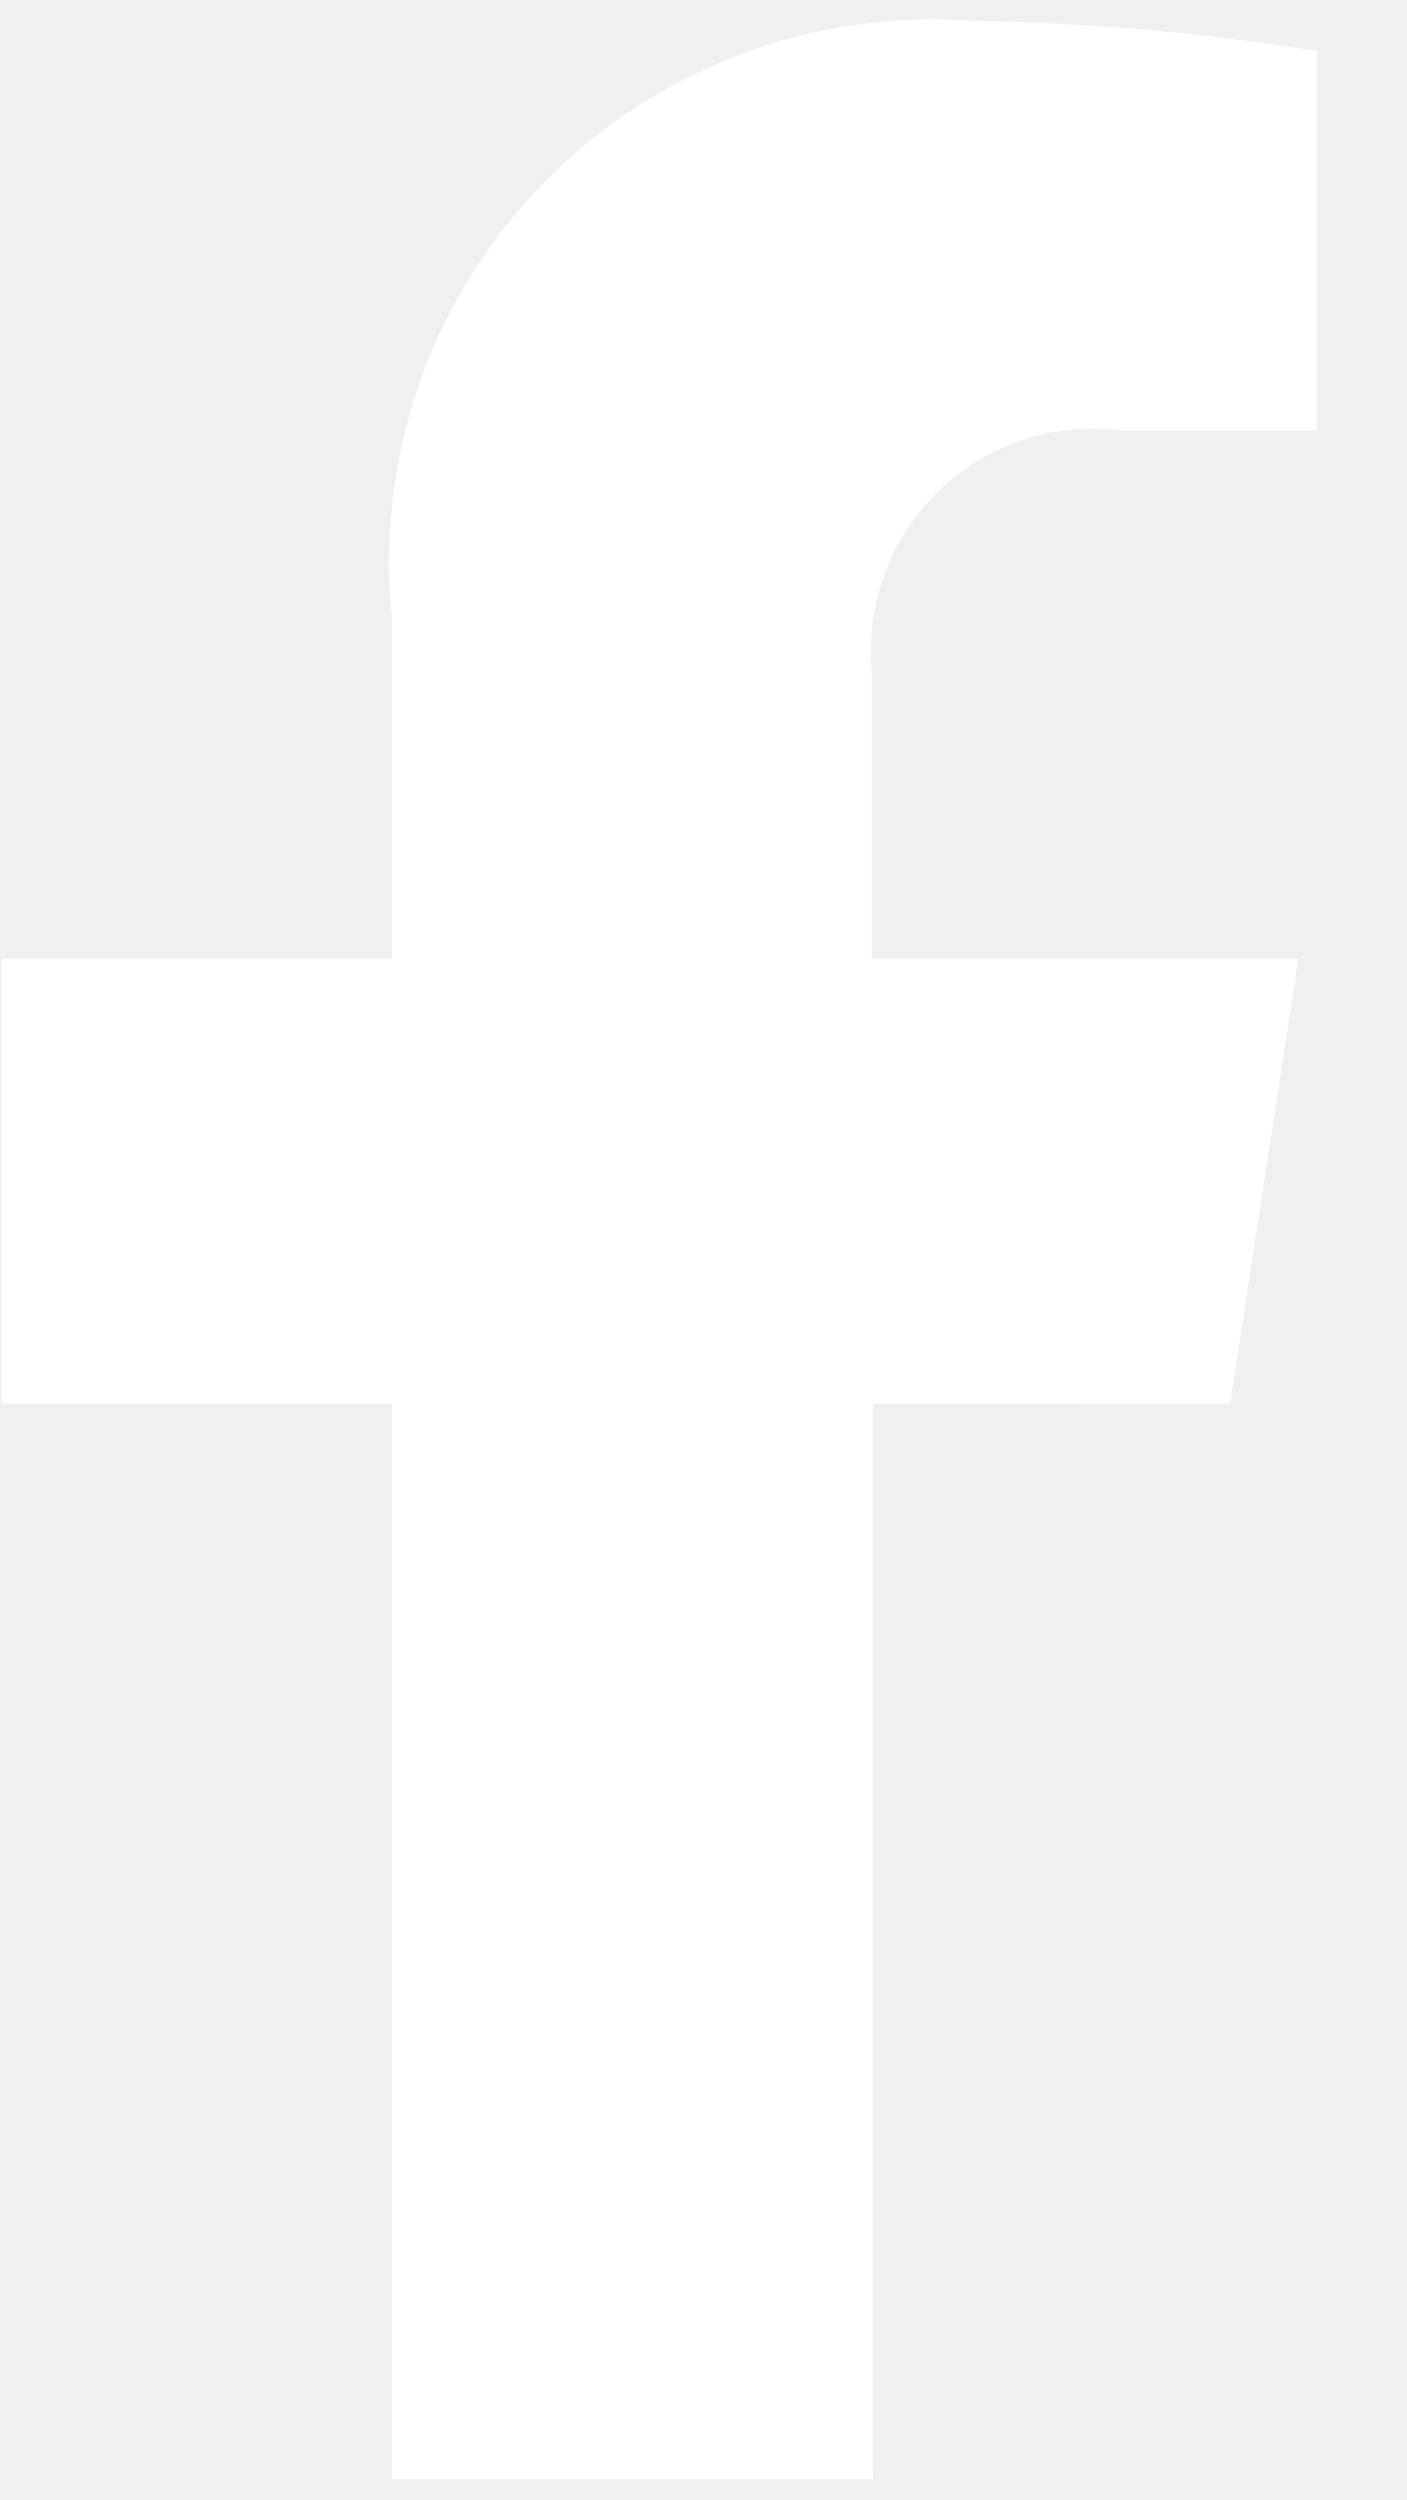
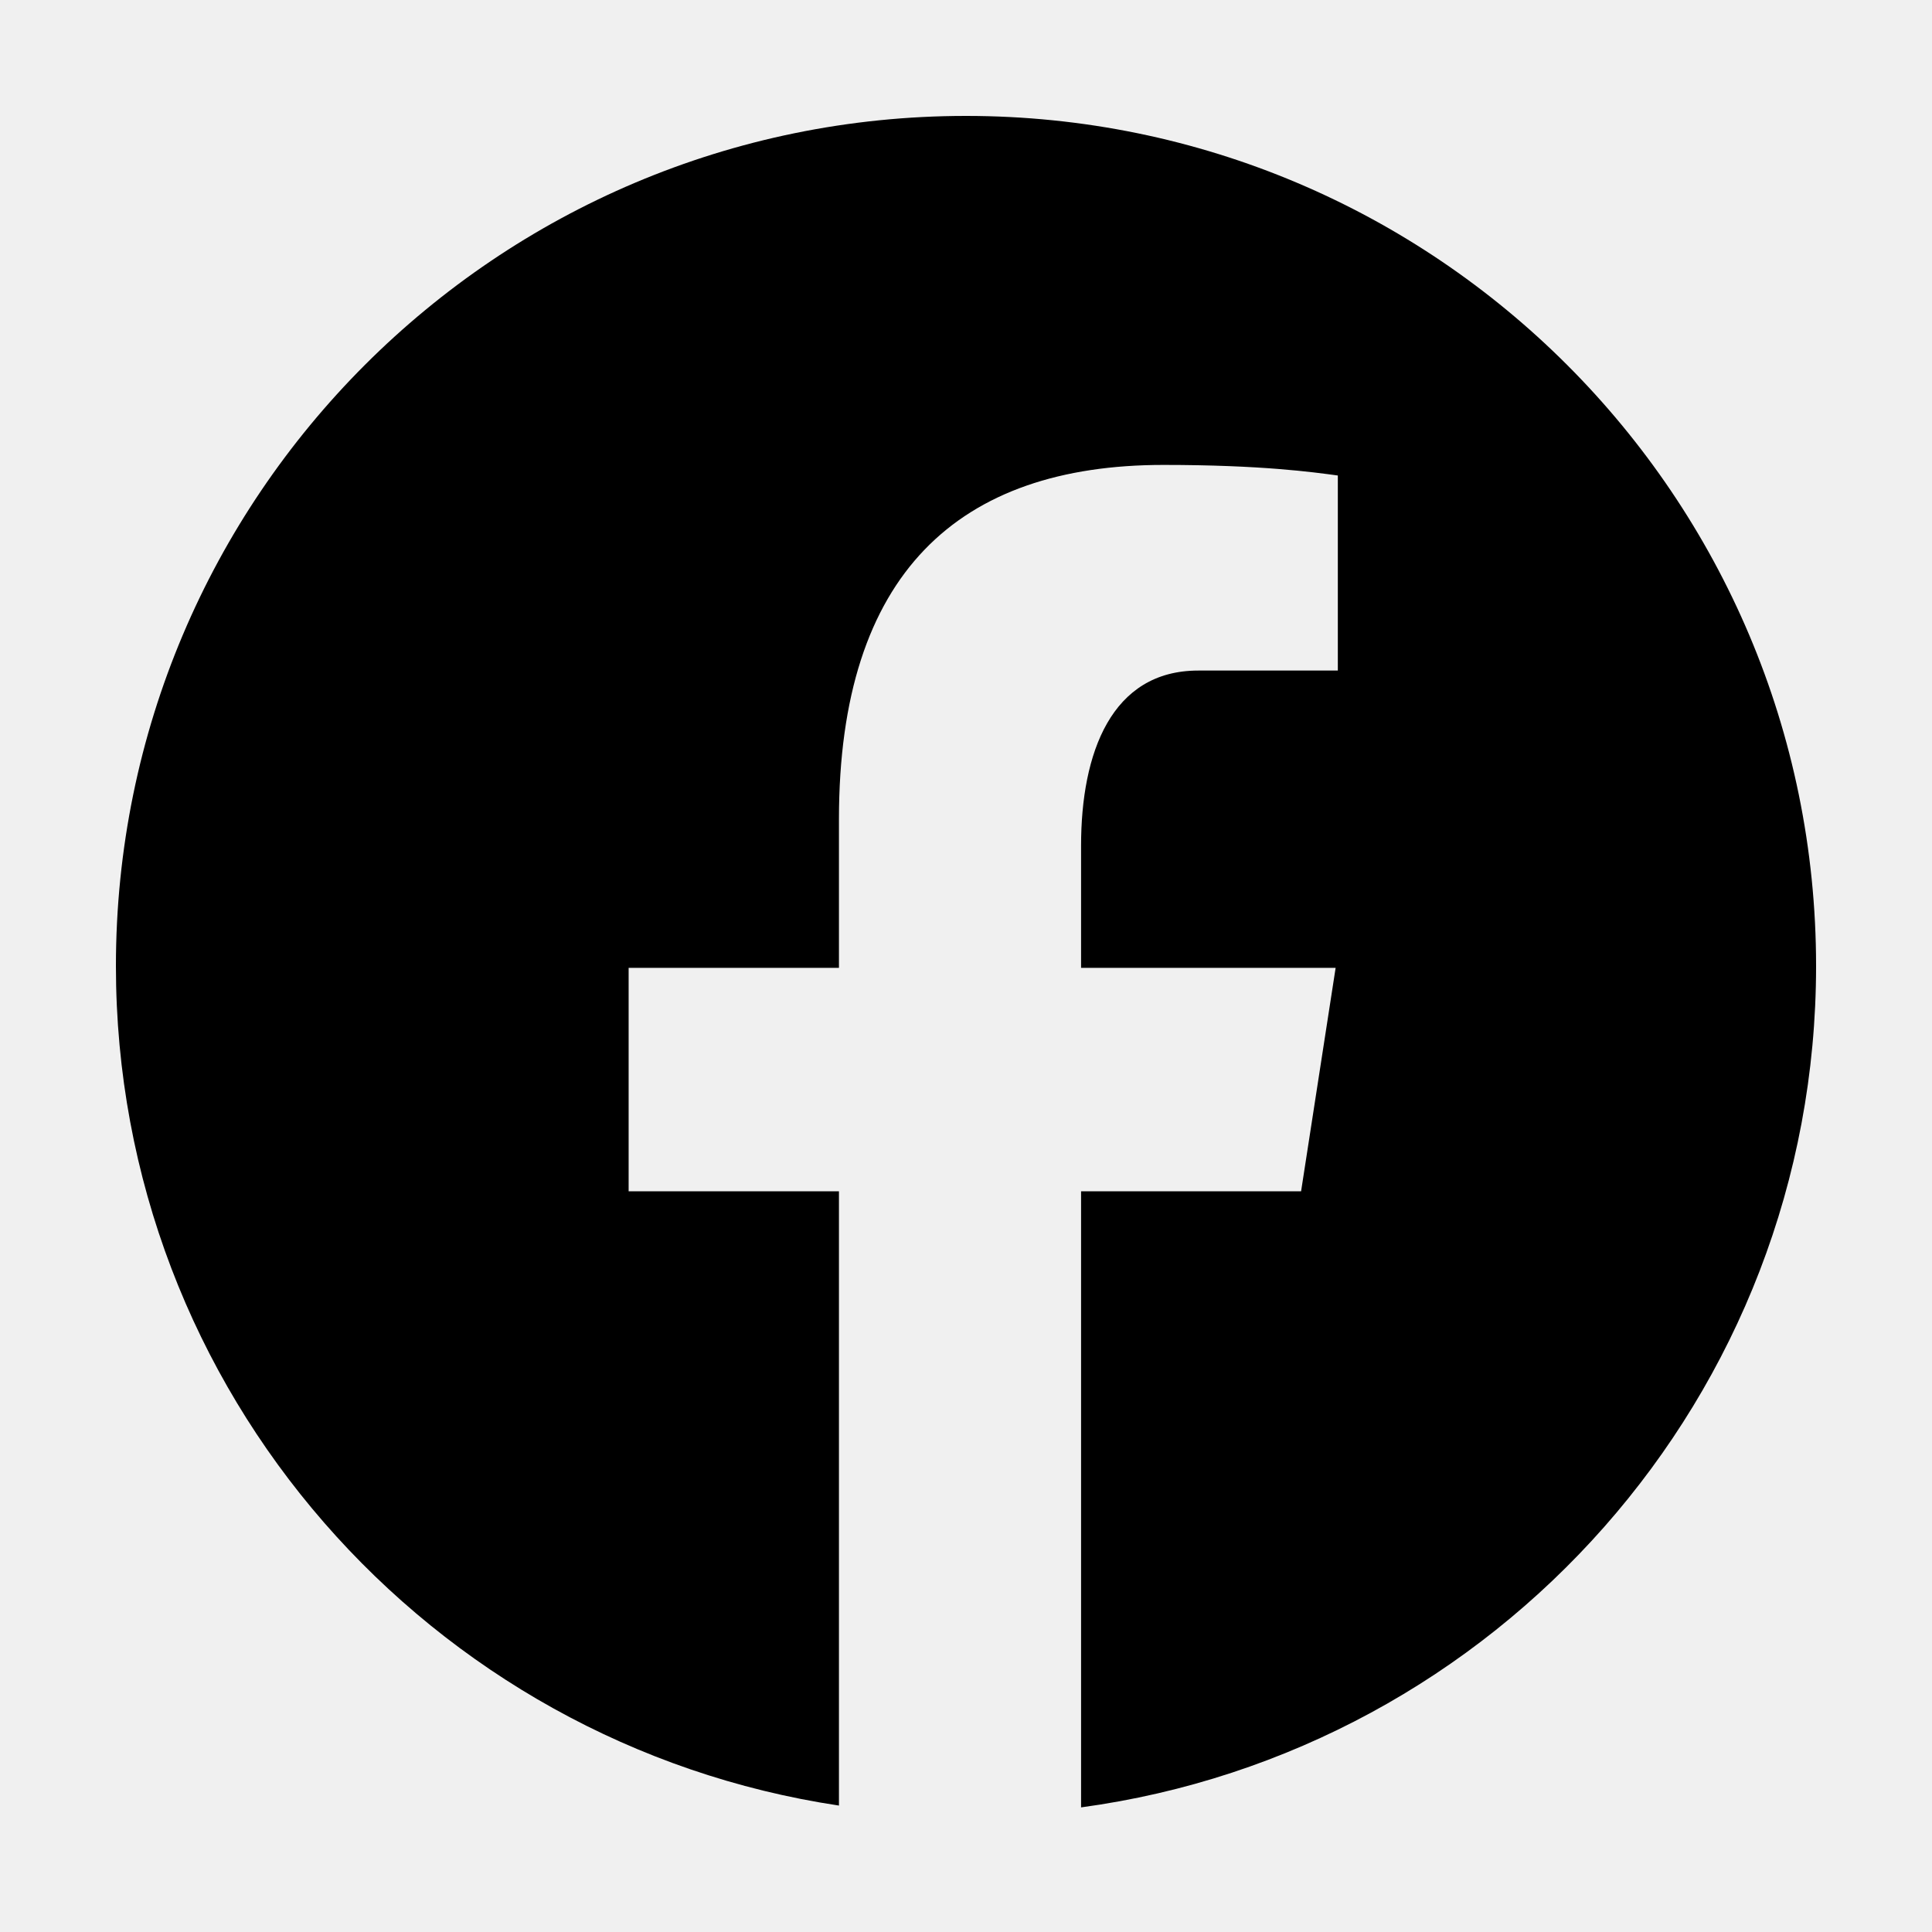
- <svg xmlns="http://www.w3.org/2000/svg" width="9" height="16" viewBox="0 0 9 16" fill="none">
-   <path d="M7.873 8.982L8.31 6.135H5.579V4.293C5.56 4.08 5.589 3.866 5.664 3.666C5.738 3.466 5.857 3.286 6.012 3.138C6.166 2.99 6.351 2.879 6.554 2.813C6.757 2.747 6.972 2.727 7.184 2.755H8.429V0.327C7.701 0.209 6.966 0.145 6.229 0.134C5.721 0.095 5.21 0.169 4.734 0.35C4.257 0.53 3.826 0.813 3.471 1.179C3.116 1.544 2.846 1.984 2.68 2.465C2.514 2.947 2.455 3.459 2.509 3.966V6.136H0.009V8.983H2.509V15.866H5.587V8.983L7.873 8.982Z" fill="white" />
+ <svg xmlns="http://www.w3.org/2000/svg" x="0px" y="0px" width="16" height="16" viewBox="0 0 50 50">
+   <path d="M25,3C12.85,3,3,12.85,3,25c0,11.03,8.125,20.137,18.712,21.728V30.831h-5.443v-5.783h5.443v-3.848 c0-6.371,3.104-9.168,8.399-9.168c2.536,0,3.877,0.188,4.512,0.274v5.048h-3.612c-2.248,0-3.033,2.131-3.033,4.533v3.161h6.588 l-0.894,5.783h-5.694v15.944C38.716,45.318,47,36.137,47,25C47,12.85,37.15,3,25,3z" />
</svg>
